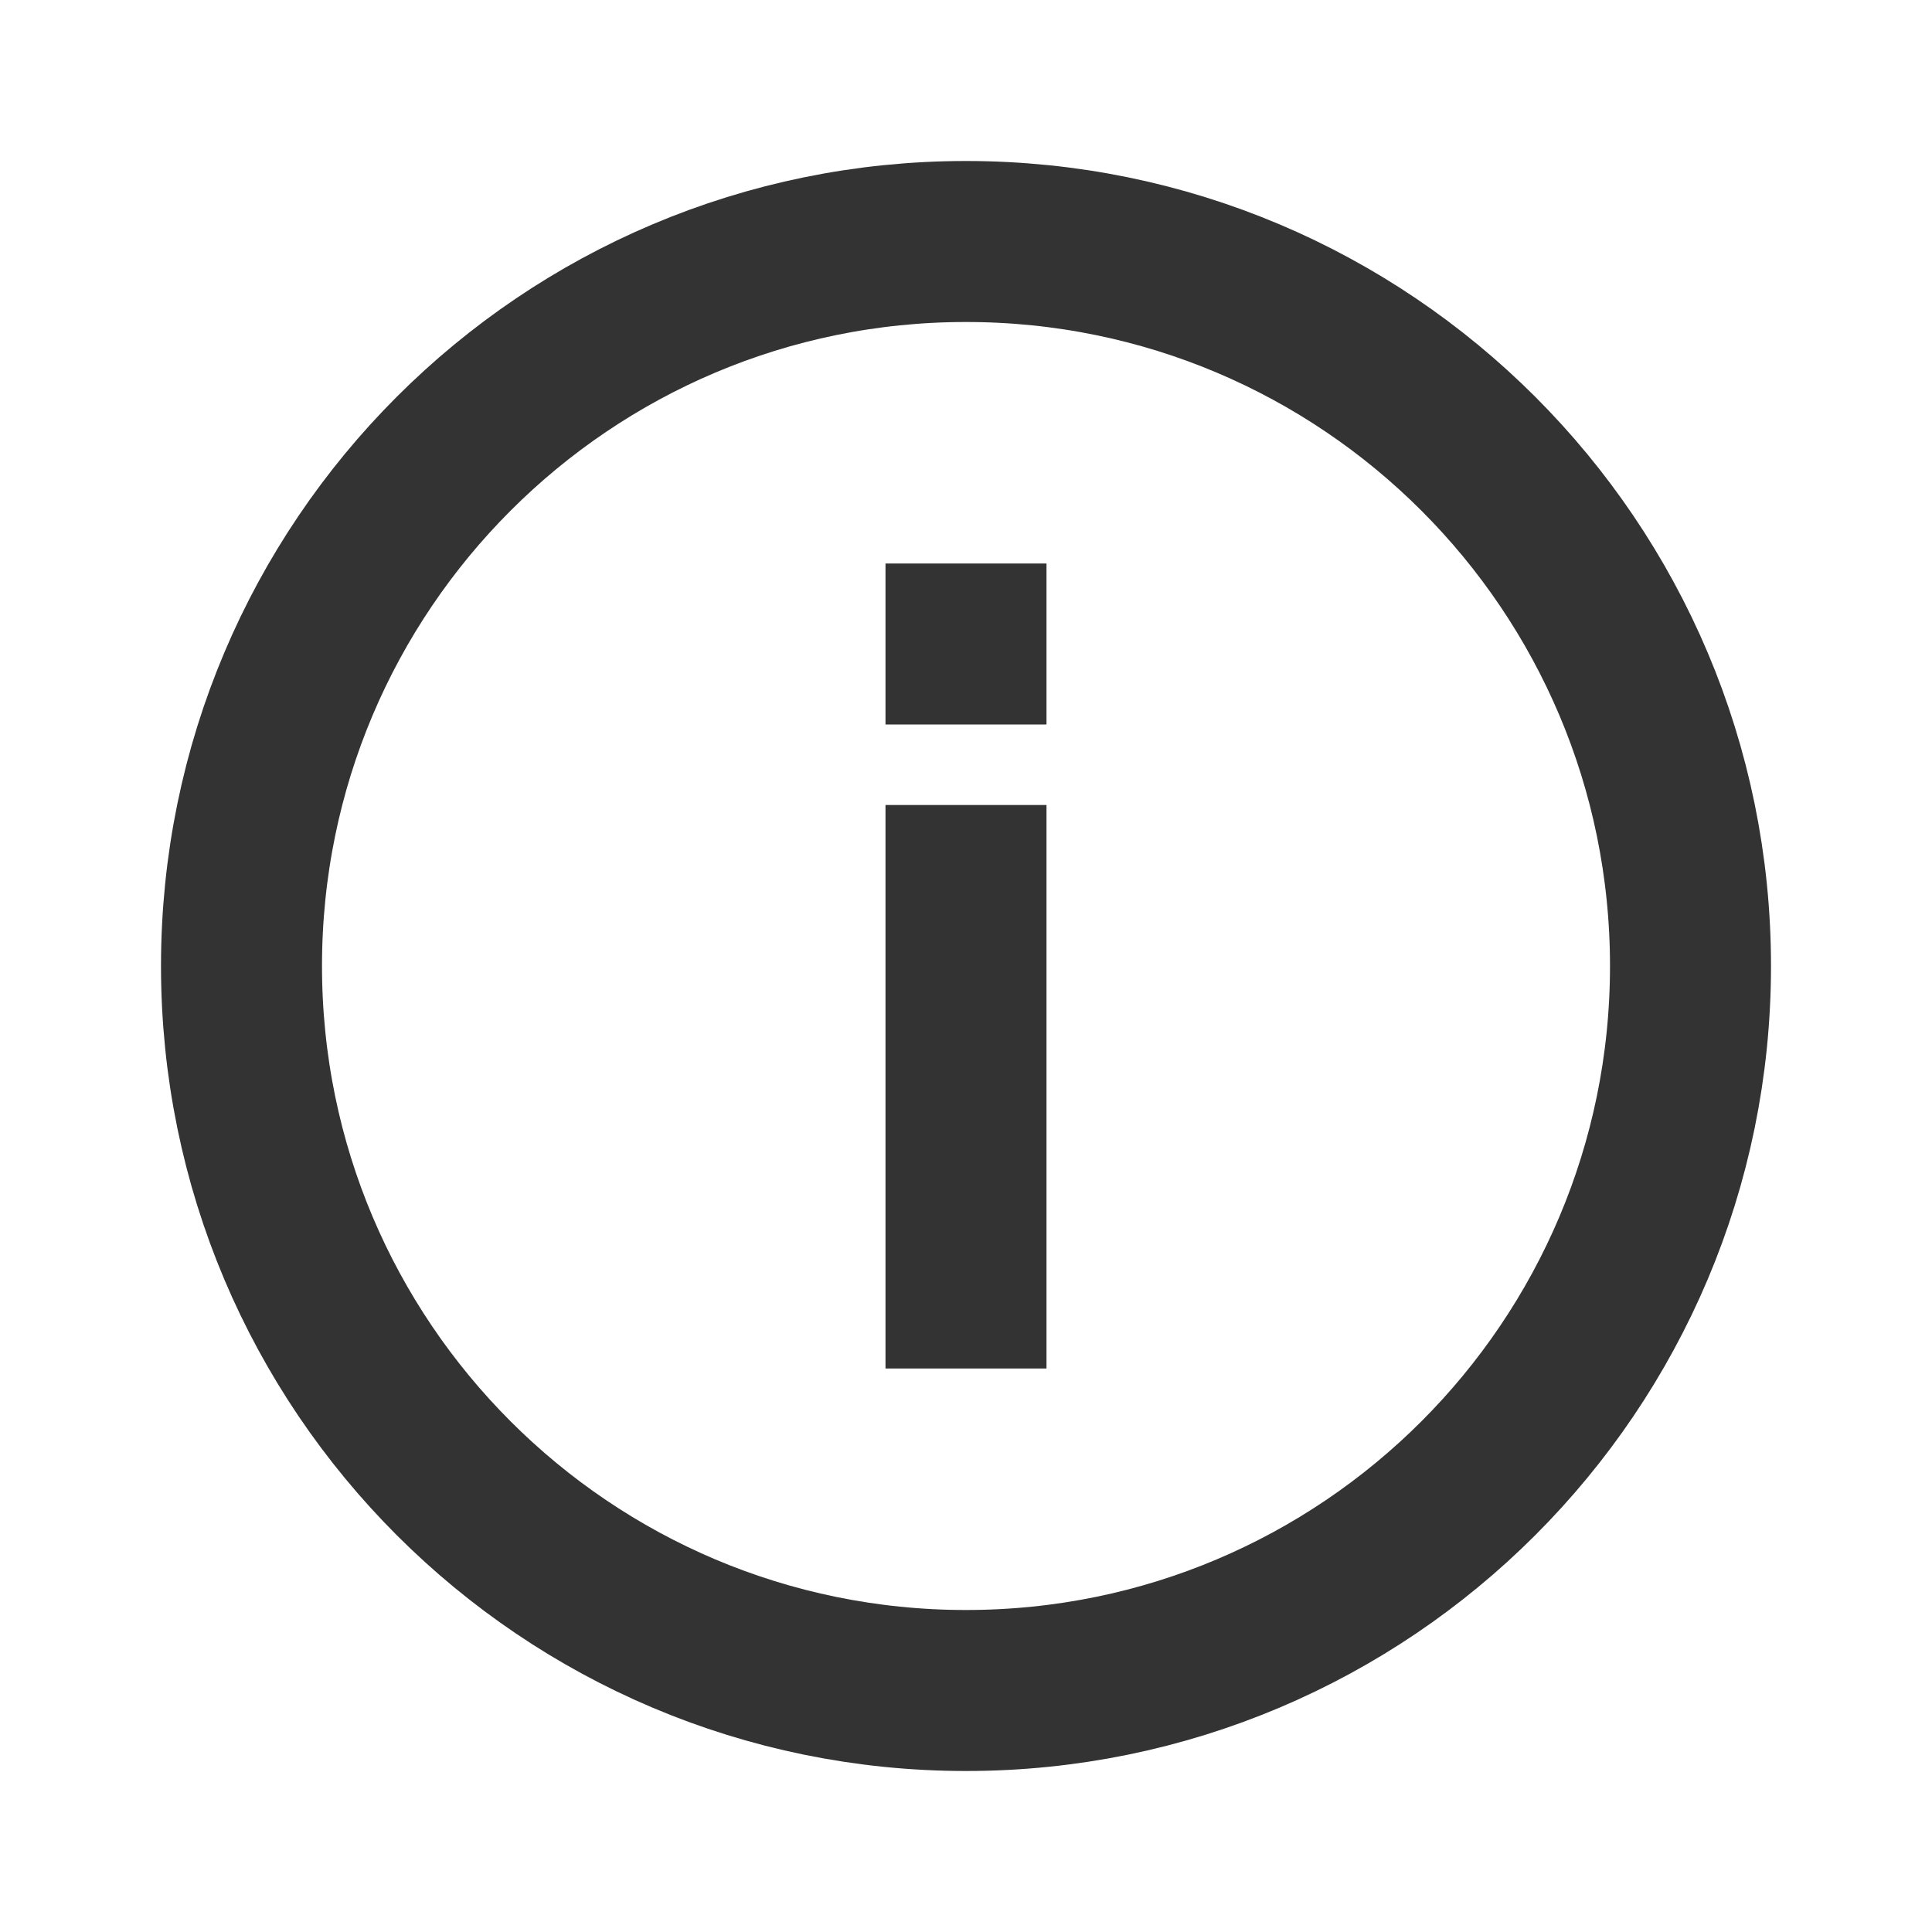
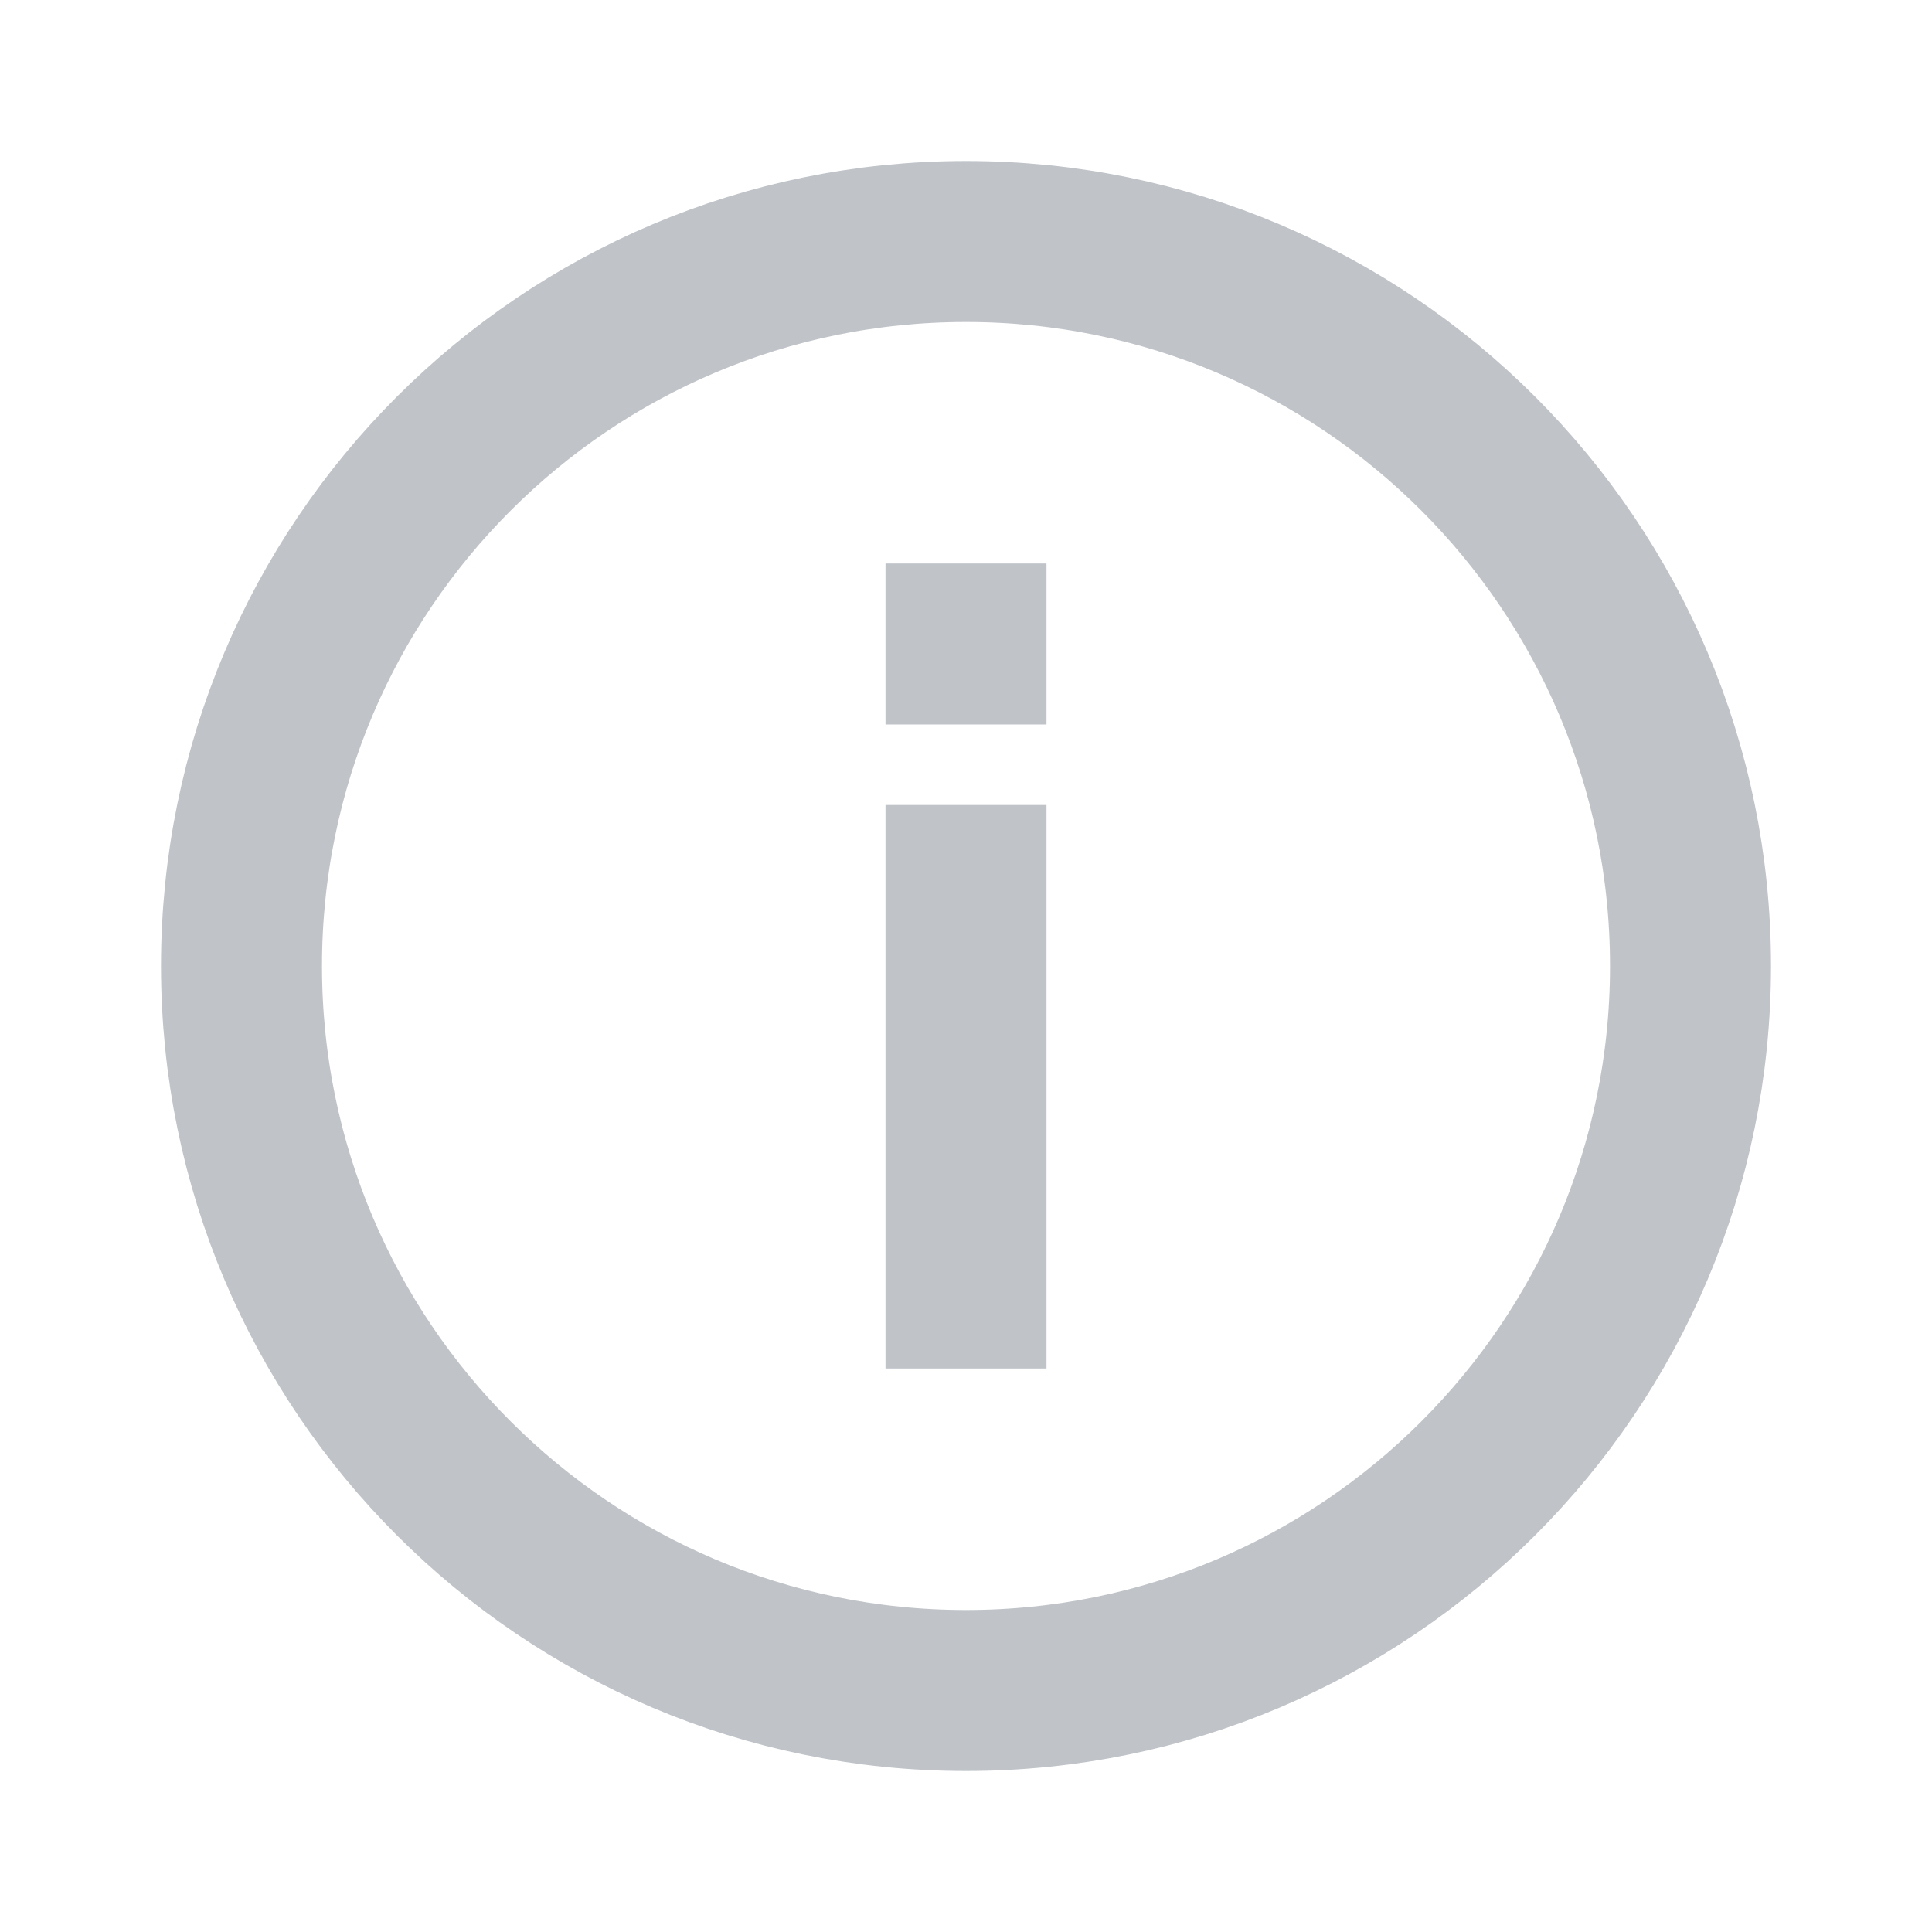
<svg xmlns="http://www.w3.org/2000/svg" width="24" height="24" viewBox="0 0 24 24" fill="none">
-   <g opacity="0.8">
-     <circle cx="12" cy="12" r="9" stroke="black" stroke-width="2" />
-     <path d="M11 10V17H13V10H11Z" fill="black" />
-     <rect x="11" y="7" width="2" height="2" fill="black" />
-   </g>
+   <circle cx="12" cy="12" r="9" stroke="#C0C4C9" stroke-width="2" />
+   <path d="M11 10V17H13V10H11Z" fill="#C0C4C9" />
+   <rect x="11" y="7" width="2" height="2" fill="#C0C4C9" />
</svg>
